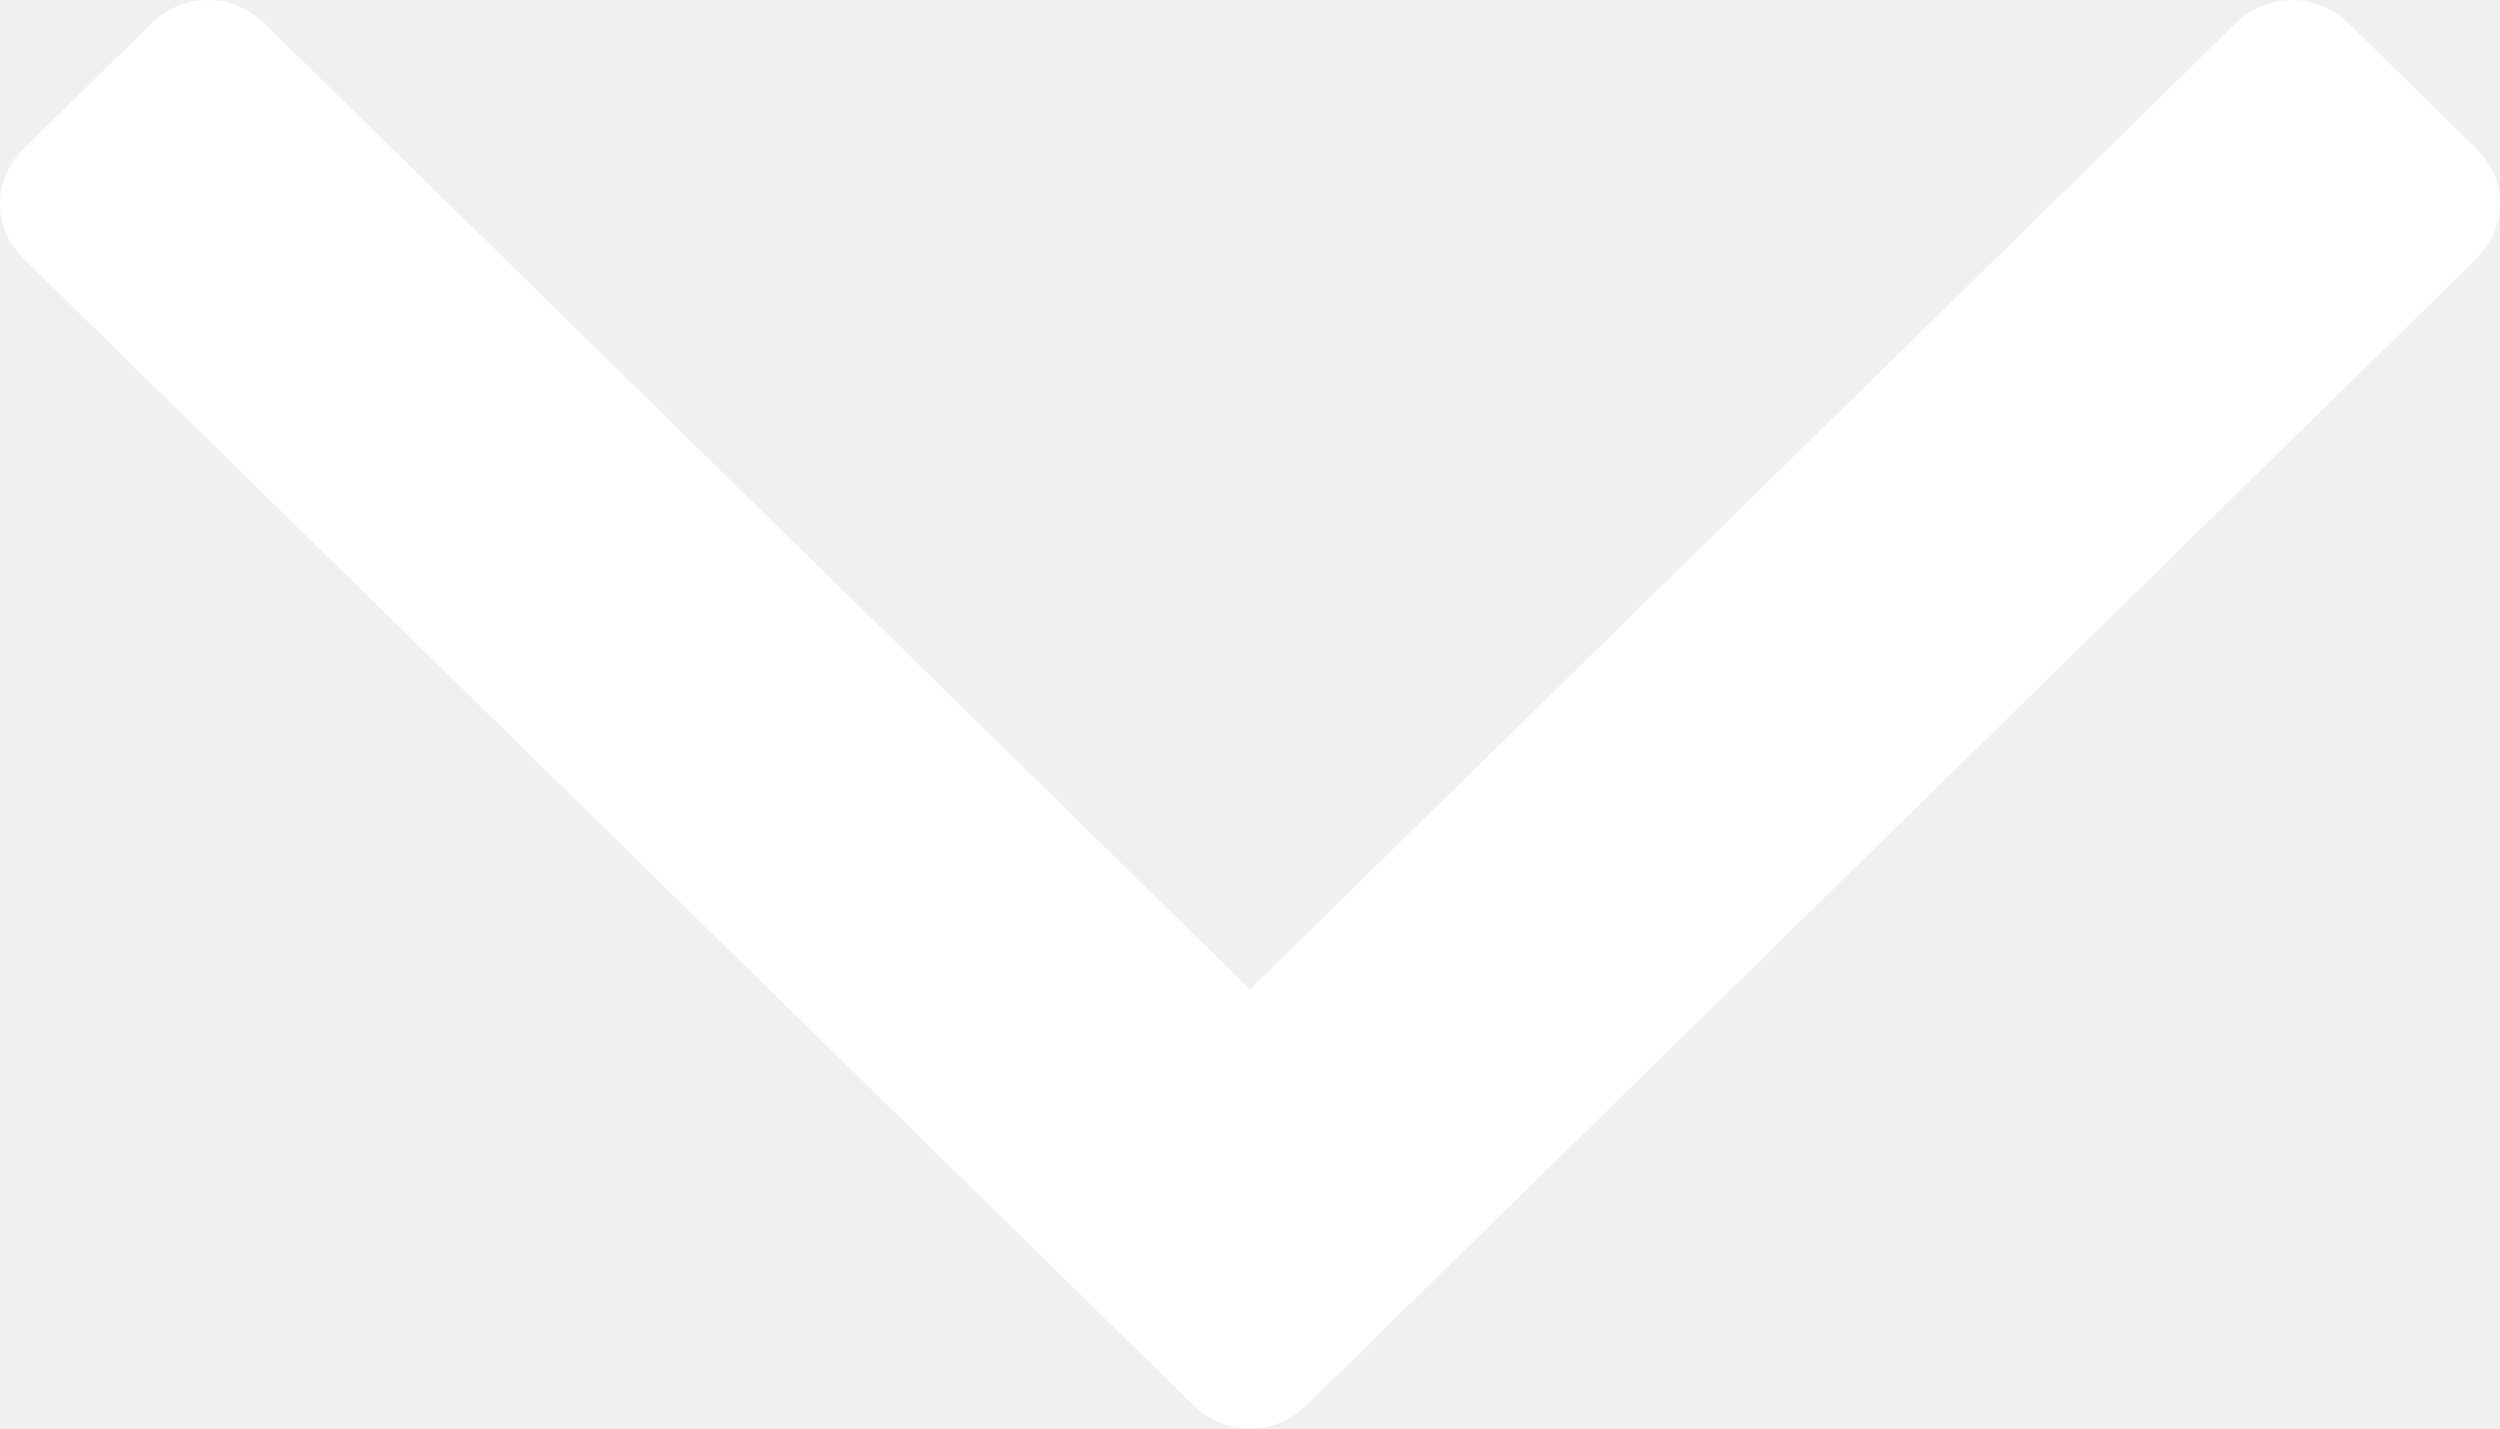
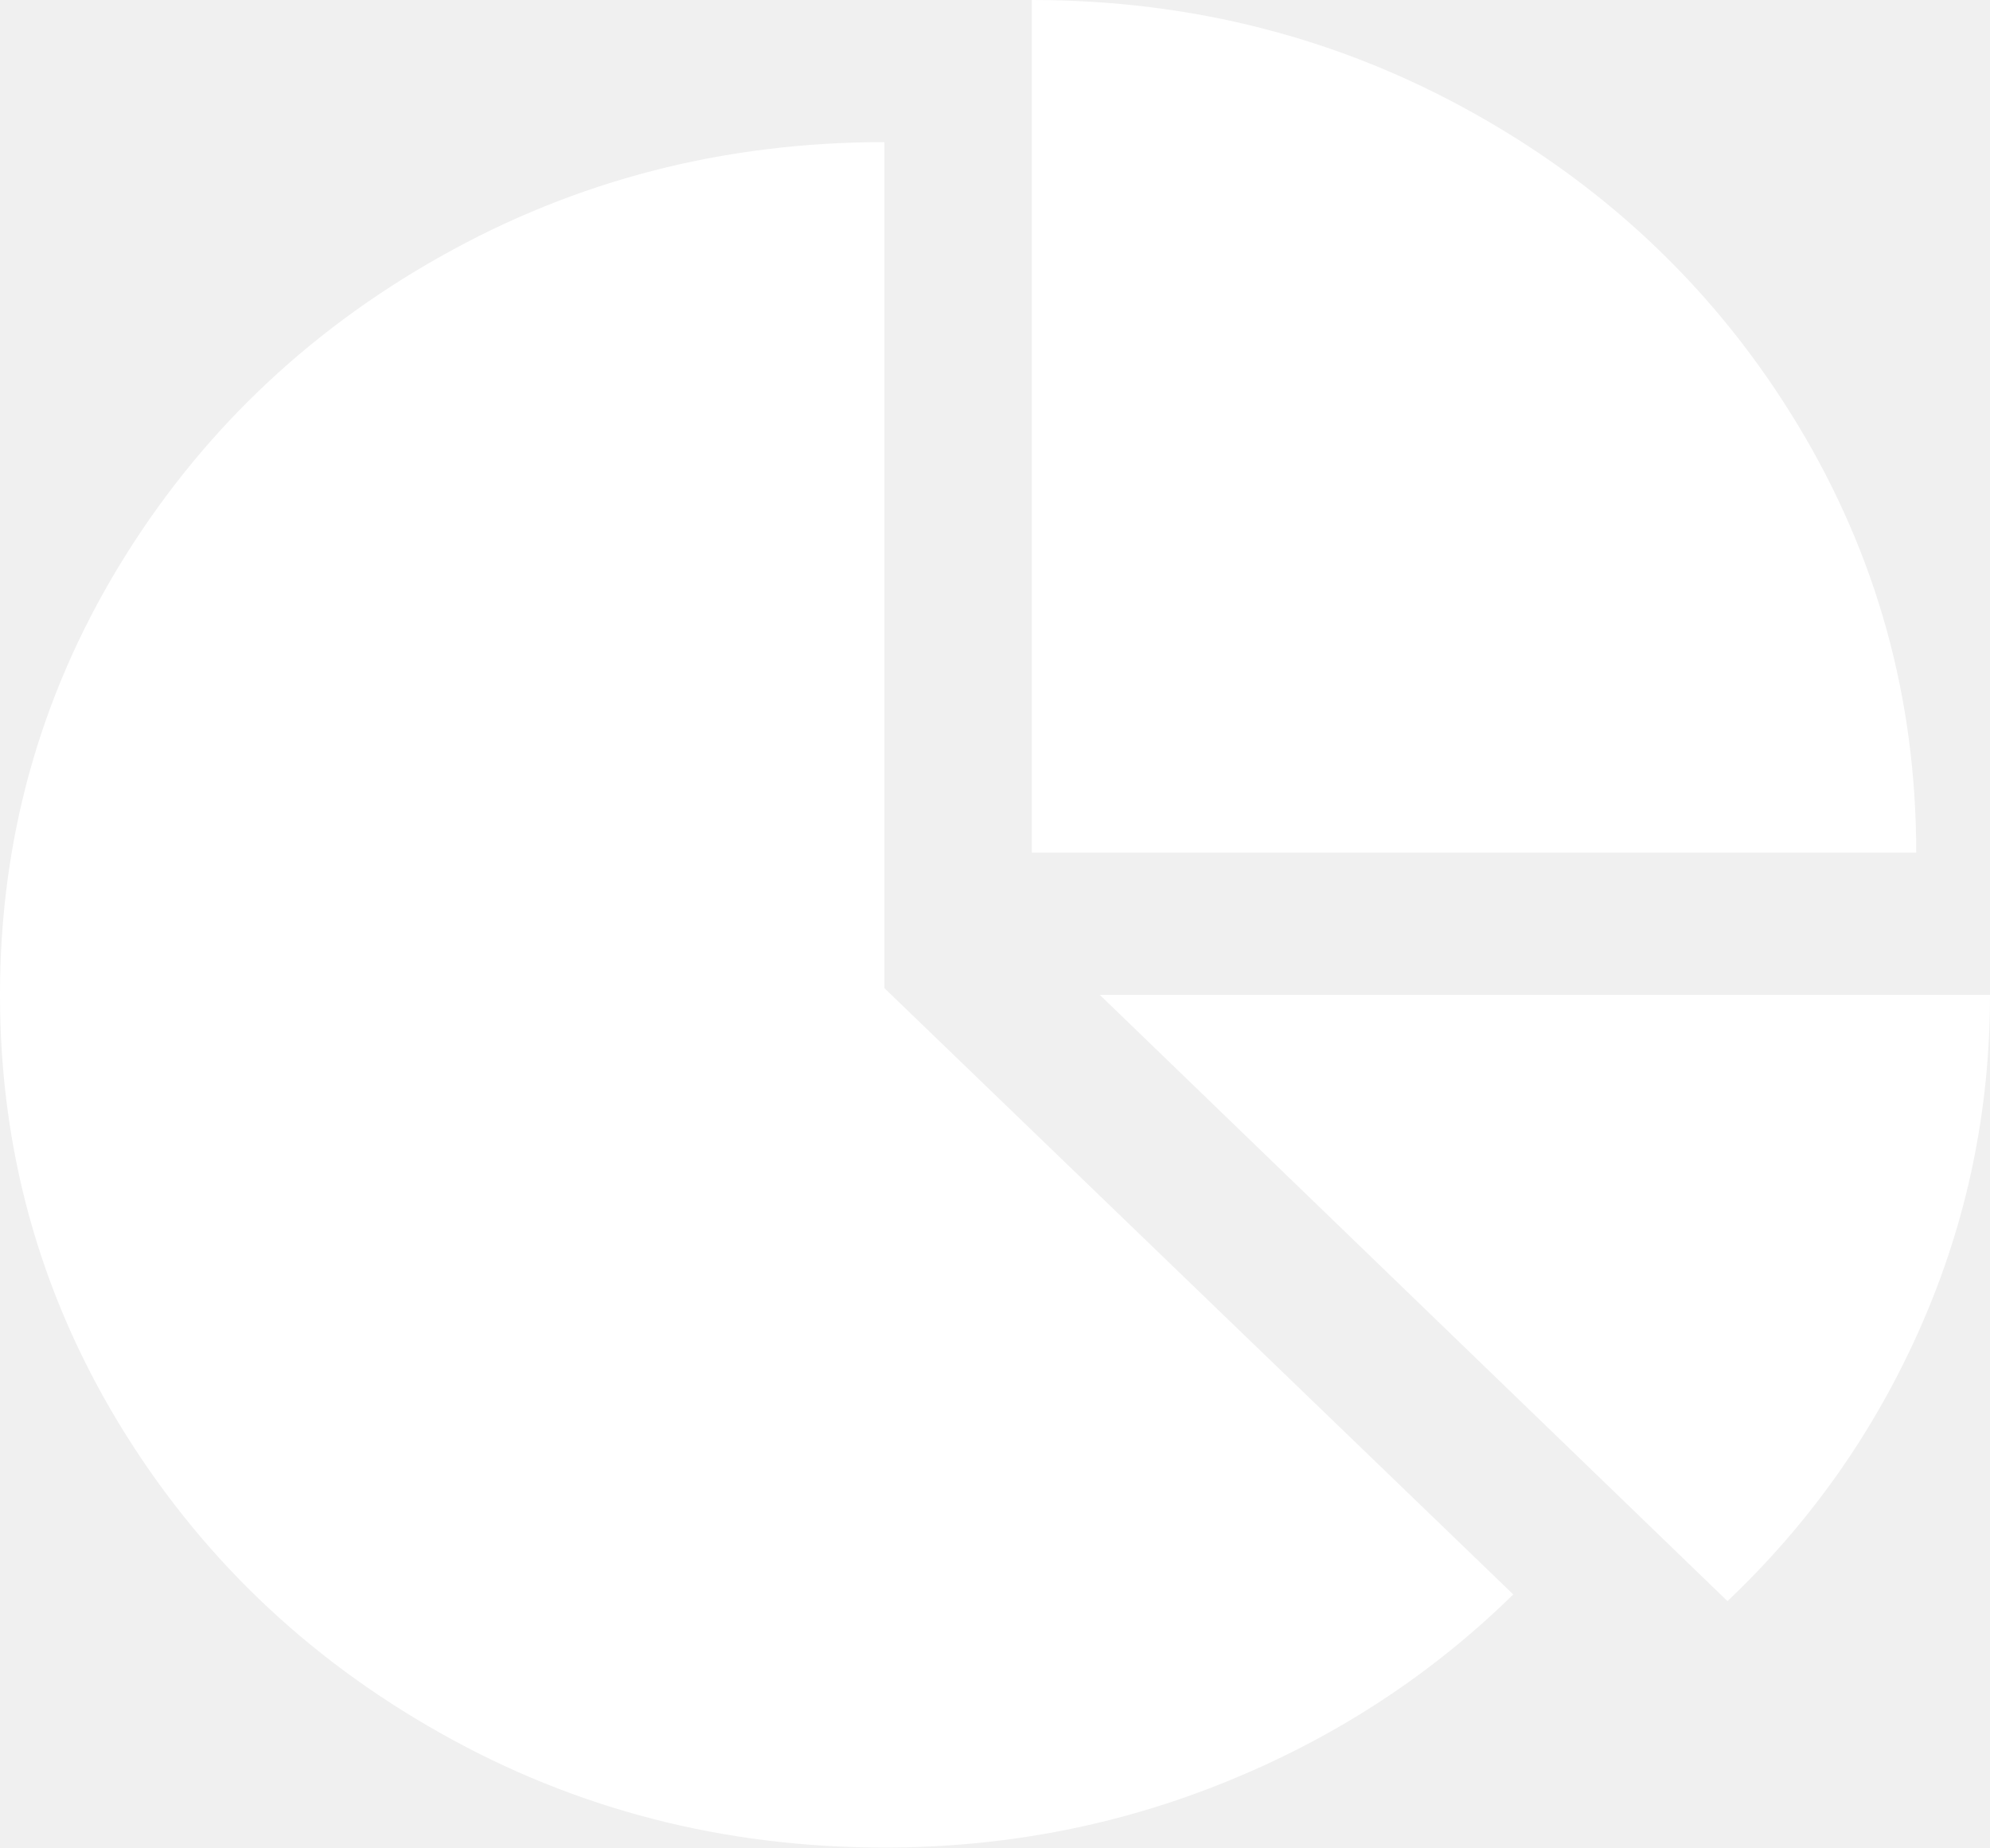
- <svg xmlns="http://www.w3.org/2000/svg" version="1.1" width="14px" height="8px">
+ <svg xmlns="http://www.w3.org/2000/svg" version="1.1" width="14px" height="13px">
  <defs>
    <pattern id="BGPattern" patternUnits="userSpaceOnUse" alignment="0 0" imageRepeat="None" />
-     <mask fill="white" id="Clip1464">
-       <path d="M 13.86 0.825  C 13.953 0.916  14 1.022  14 1.141  C 14 1.26  13.953 1.365  13.86 1.457  L 7.323 7.863  C 7.229 7.954  7.122 8  7 8  C 6.878 8  6.771 7.954  6.677 7.863  L 0.14 1.457  C 0.047 1.365  0 1.26  0 1.141  C 0 1.022  0.047 0.916  0.14 0.825  L 0.842 0.137  C 0.935 0.046  1.043 0  1.164 0  C 1.286 0  1.393 0.046  1.487 0.137  L 7 5.54  L 12.513 0.137  C 12.607 0.046  12.714 0  12.836 0  C 12.957 0  13.065 0.046  13.158 0.137  L 13.86 0.825  Z " fill-rule="evenodd" />
+     <mask fill="white" id="Clip1036">
+       <path d="M 6.222 1  L 6.222 6.953  L 10.646 11.219  C 10.073 11.781  9.405 12.219  8.641 12.531  C 7.876 12.844  7.07 13  6.222 13  C 5.093 13  4.052 12.732  3.099 12.195  C 2.146 11.659  1.391 10.931  0.834 10.012  C 0.278 9.092  0 8.089  0 7  C 0 5.911  0.278 4.908  0.834 3.988  C 1.391 3.069  2.146 2.341  3.099 1.805  C 4.052 1.268  5.093 1  6.222 1  Z M 12.153 11.266  L 7.737 7  L 14 7  C 14 7.818  13.838 8.595  13.514 9.332  C 13.19 10.069  12.736 10.714  12.153 11.266  Z M 12.647 2.988  C 13.203 3.908  13.481 4.911  13.481 6  L 7.259 6  L 7.259 0  C 8.388 0  9.429 0.268  10.383 0.805  C 11.336 1.341  12.091 2.069  12.647 2.988  Z " fill-rule="evenodd" />
    </mask>
  </defs>
-   <g transform="matrix(1 0 0 1 -108 -13 )">
-     <path d="M 13.86 0.825  C 13.953 0.916  14 1.022  14 1.141  C 14 1.26  13.953 1.365  13.86 1.457  L 7.323 7.863  C 7.229 7.954  7.122 8  7 8  C 6.878 8  6.771 7.954  6.677 7.863  L 0.14 1.457  C 0.047 1.365  0 1.26  0 1.141  C 0 1.022  0.047 0.916  0.14 0.825  L 0.842 0.137  C 0.935 0.046  1.043 0  1.164 0  C 1.286 0  1.393 0.046  1.487 0.137  L 7 5.54  L 12.513 0.137  C 12.607 0.046  12.714 0  12.836 0  C 12.957 0  13.065 0.046  13.158 0.137  L 13.86 0.825  Z " fill-rule="nonzero" fill="rgba(255, 255, 255, 1)" stroke="none" transform="matrix(1 0 0 1 108 13 )" class="fill" />
-     <path d="M 13.86 0.825  C 13.953 0.916  14 1.022  14 1.141  C 14 1.26  13.953 1.365  13.86 1.457  L 7.323 7.863  C 7.229 7.954  7.122 8  7 8  C 6.878 8  6.771 7.954  6.677 7.863  L 0.14 1.457  C 0.047 1.365  0 1.26  0 1.141  C 0 1.022  0.047 0.916  0.14 0.825  L 0.842 0.137  C 0.935 0.046  1.043 0  1.164 0  C 1.286 0  1.393 0.046  1.487 0.137  L 7 5.54  L 12.513 0.137  C 12.607 0.046  12.714 0  12.836 0  C 12.957 0  13.065 0.046  13.158 0.137  L 13.86 0.825  Z " stroke-width="0" stroke-dasharray="0" stroke="rgba(255, 255, 255, 0)" fill="none" transform="matrix(1 0 0 1 108 13 )" class="stroke" mask="url(#Clip1464)" />
+   <g transform="matrix(1 0 0 1 -5 -11 )">
+     <path d="M 6.222 1  L 6.222 6.953  L 10.646 11.219  C 10.073 11.781  9.405 12.219  8.641 12.531  C 7.876 12.844  7.07 13  6.222 13  C 5.093 13  4.052 12.732  3.099 12.195  C 2.146 11.659  1.391 10.931  0.834 10.012  C 0.278 9.092  0 8.089  0 7  C 0 5.911  0.278 4.908  0.834 3.988  C 1.391 3.069  2.146 2.341  3.099 1.805  C 4.052 1.268  5.093 1  6.222 1  Z M 12.153 11.266  L 7.737 7  L 14 7  C 14 7.818  13.838 8.595  13.514 9.332  C 13.19 10.069  12.736 10.714  12.153 11.266  Z M 12.647 2.988  C 13.203 3.908  13.481 4.911  13.481 6  L 7.259 6  L 7.259 0  C 8.388 0  9.429 0.268  10.383 0.805  C 11.336 1.341  12.091 2.069  12.647 2.988  Z " fill-rule="nonzero" fill="rgba(255, 255, 255, 1)" stroke="none" transform="matrix(1 0 0 1 5 11 )" class="fill" />
+     <path d="M 6.222 1  L 6.222 6.953  L 10.646 11.219  C 10.073 11.781  9.405 12.219  8.641 12.531  C 7.876 12.844  7.07 13  6.222 13  C 5.093 13  4.052 12.732  3.099 12.195  C 2.146 11.659  1.391 10.931  0.834 10.012  C 0.278 9.092  0 8.089  0 7  C 0 5.911  0.278 4.908  0.834 3.988  C 1.391 3.069  2.146 2.341  3.099 1.805  C 4.052 1.268  5.093 1  6.222 1  Z " stroke-width="0" stroke-dasharray="0" stroke="rgba(255, 255, 255, 0)" fill="none" transform="matrix(1 0 0 1 5 11 )" class="stroke" mask="url(#Clip1036)" />
+     <path d="M 12.153 11.266  L 7.737 7  L 14 7  C 14 7.818  13.838 8.595  13.514 9.332  C 13.19 10.069  12.736 10.714  12.153 11.266  Z " stroke-width="0" stroke-dasharray="0" stroke="rgba(255, 255, 255, 0)" fill="none" transform="matrix(1 0 0 1 5 11 )" class="stroke" mask="url(#Clip1036)" />
+     <path d="M 12.647 2.988  C 13.203 3.908  13.481 4.911  13.481 6  L 7.259 6  L 7.259 0  C 8.388 0  9.429 0.268  10.383 0.805  C 11.336 1.341  12.091 2.069  12.647 2.988  Z " stroke-width="0" stroke-dasharray="0" stroke="rgba(255, 255, 255, 0)" fill="none" transform="matrix(1 0 0 1 5 11 )" class="stroke" mask="url(#Clip1036)" />
  </g>
</svg>
